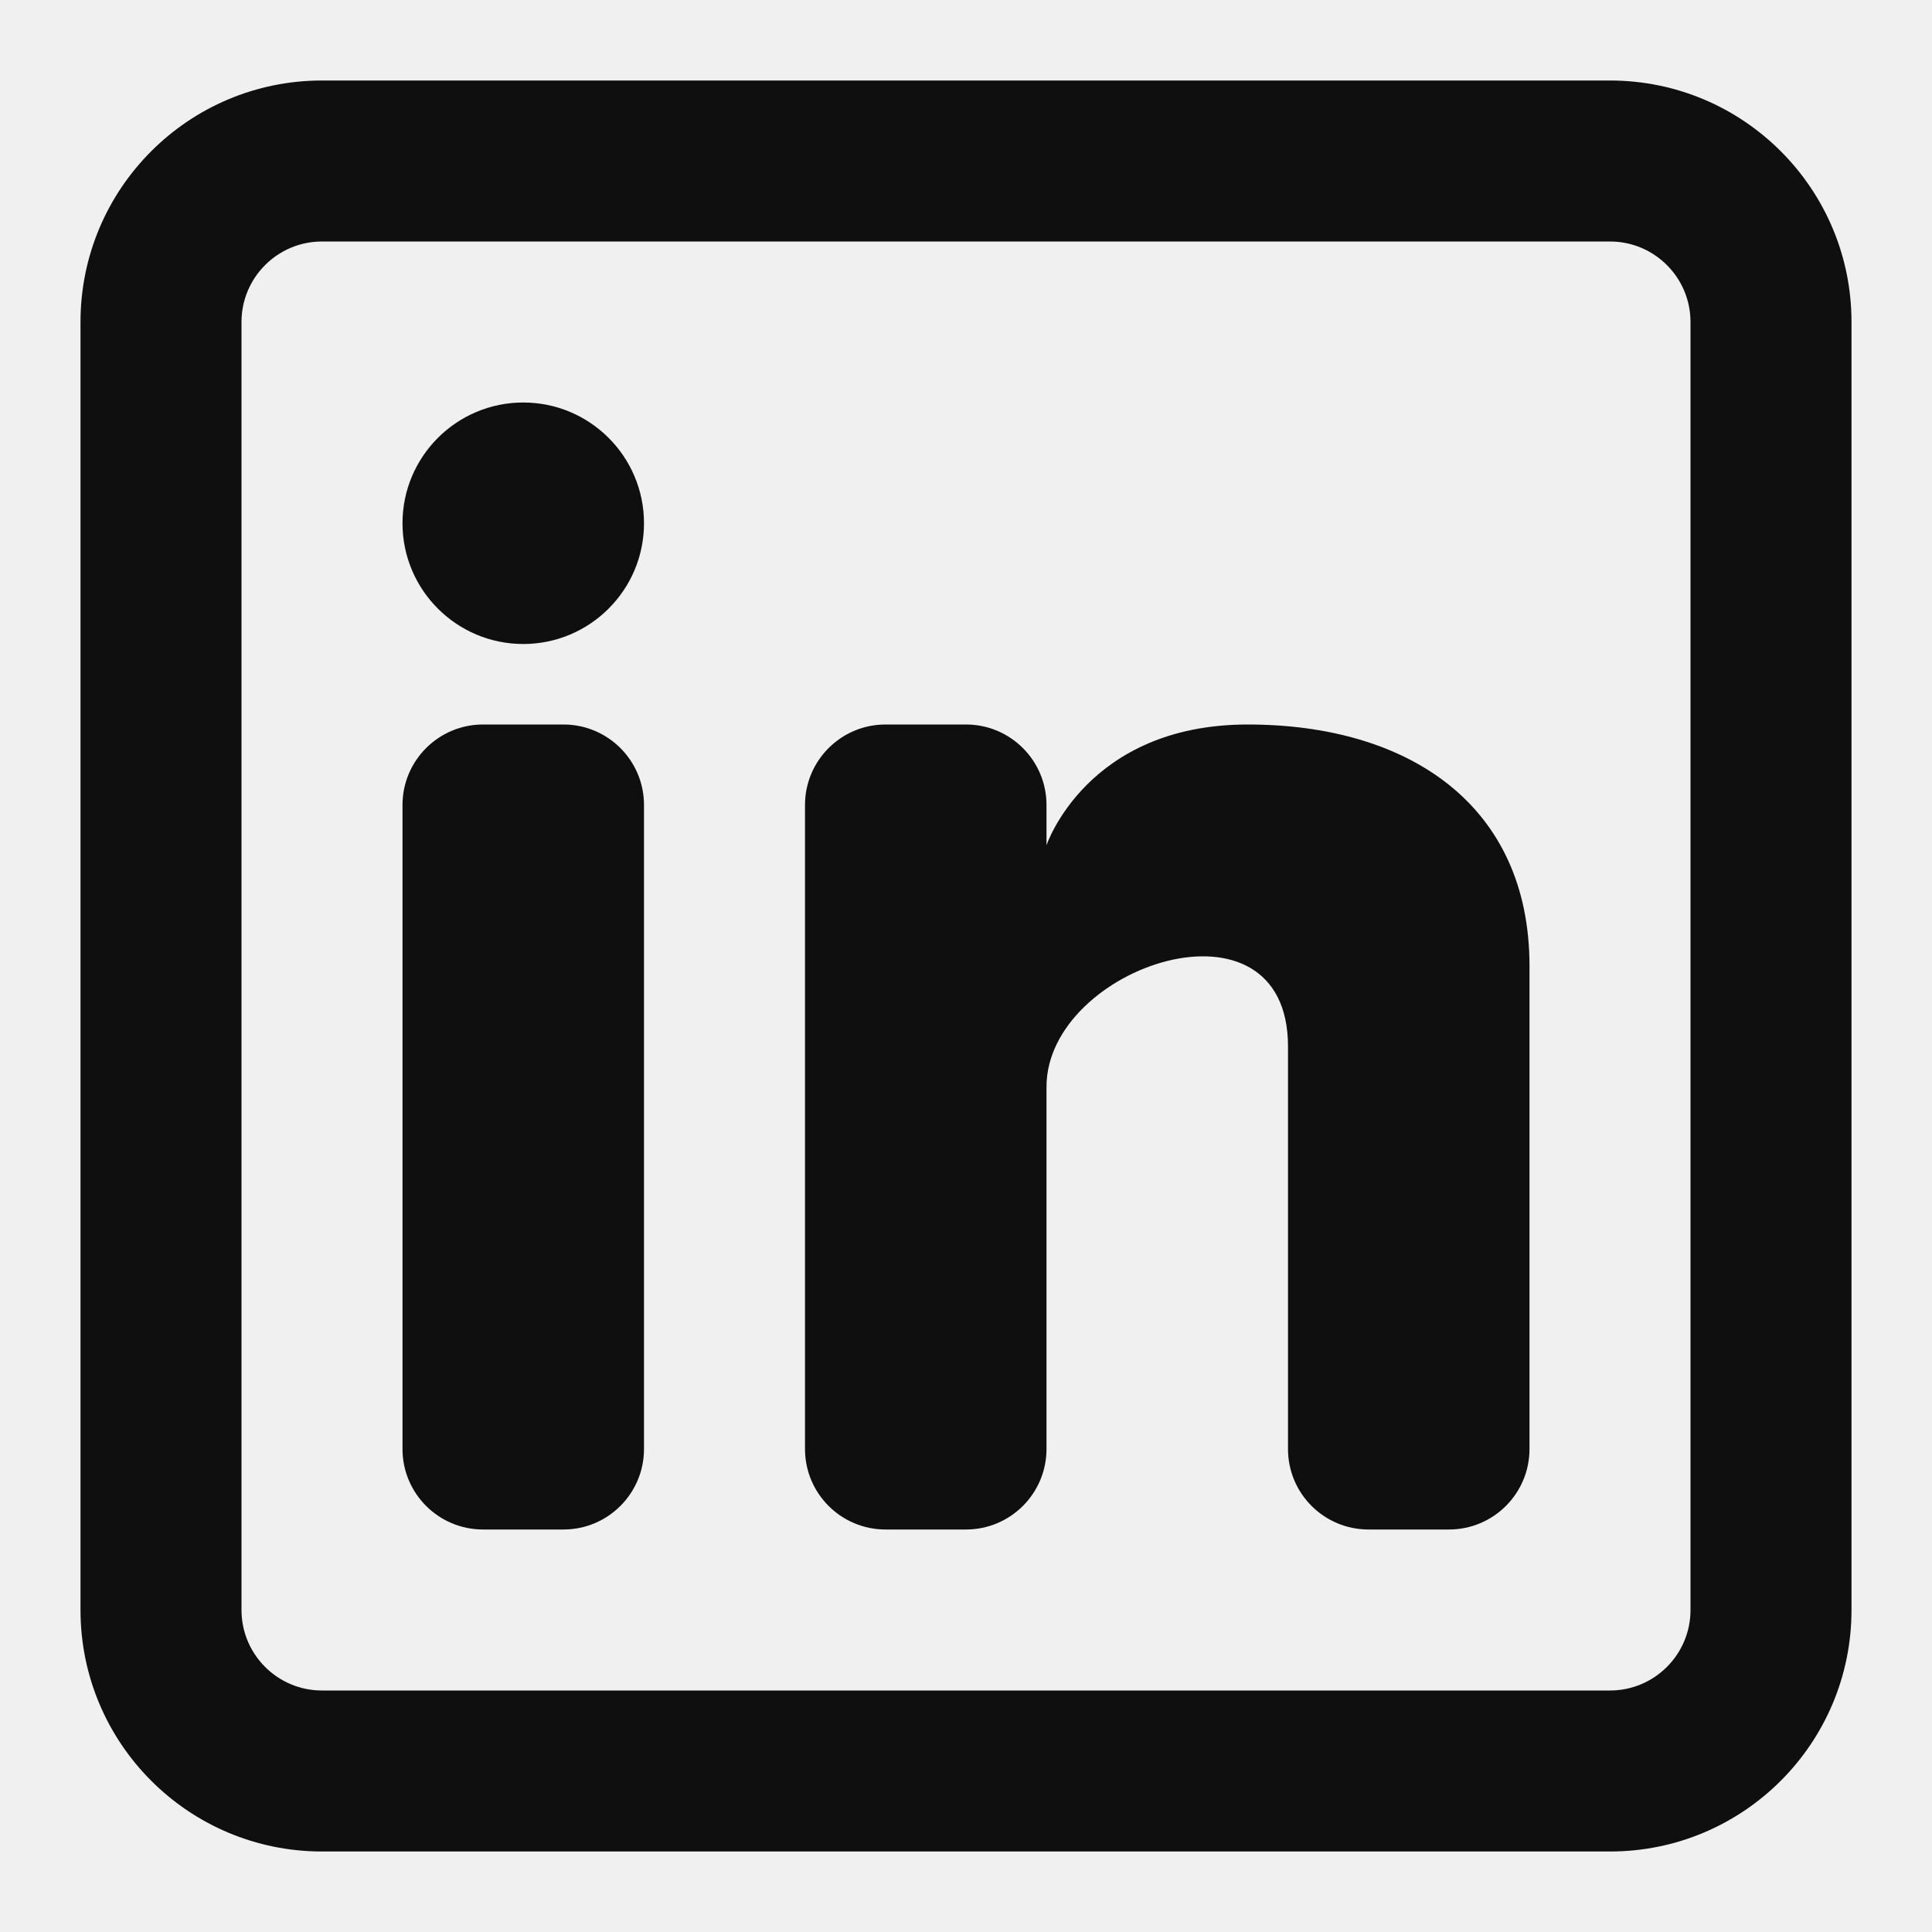
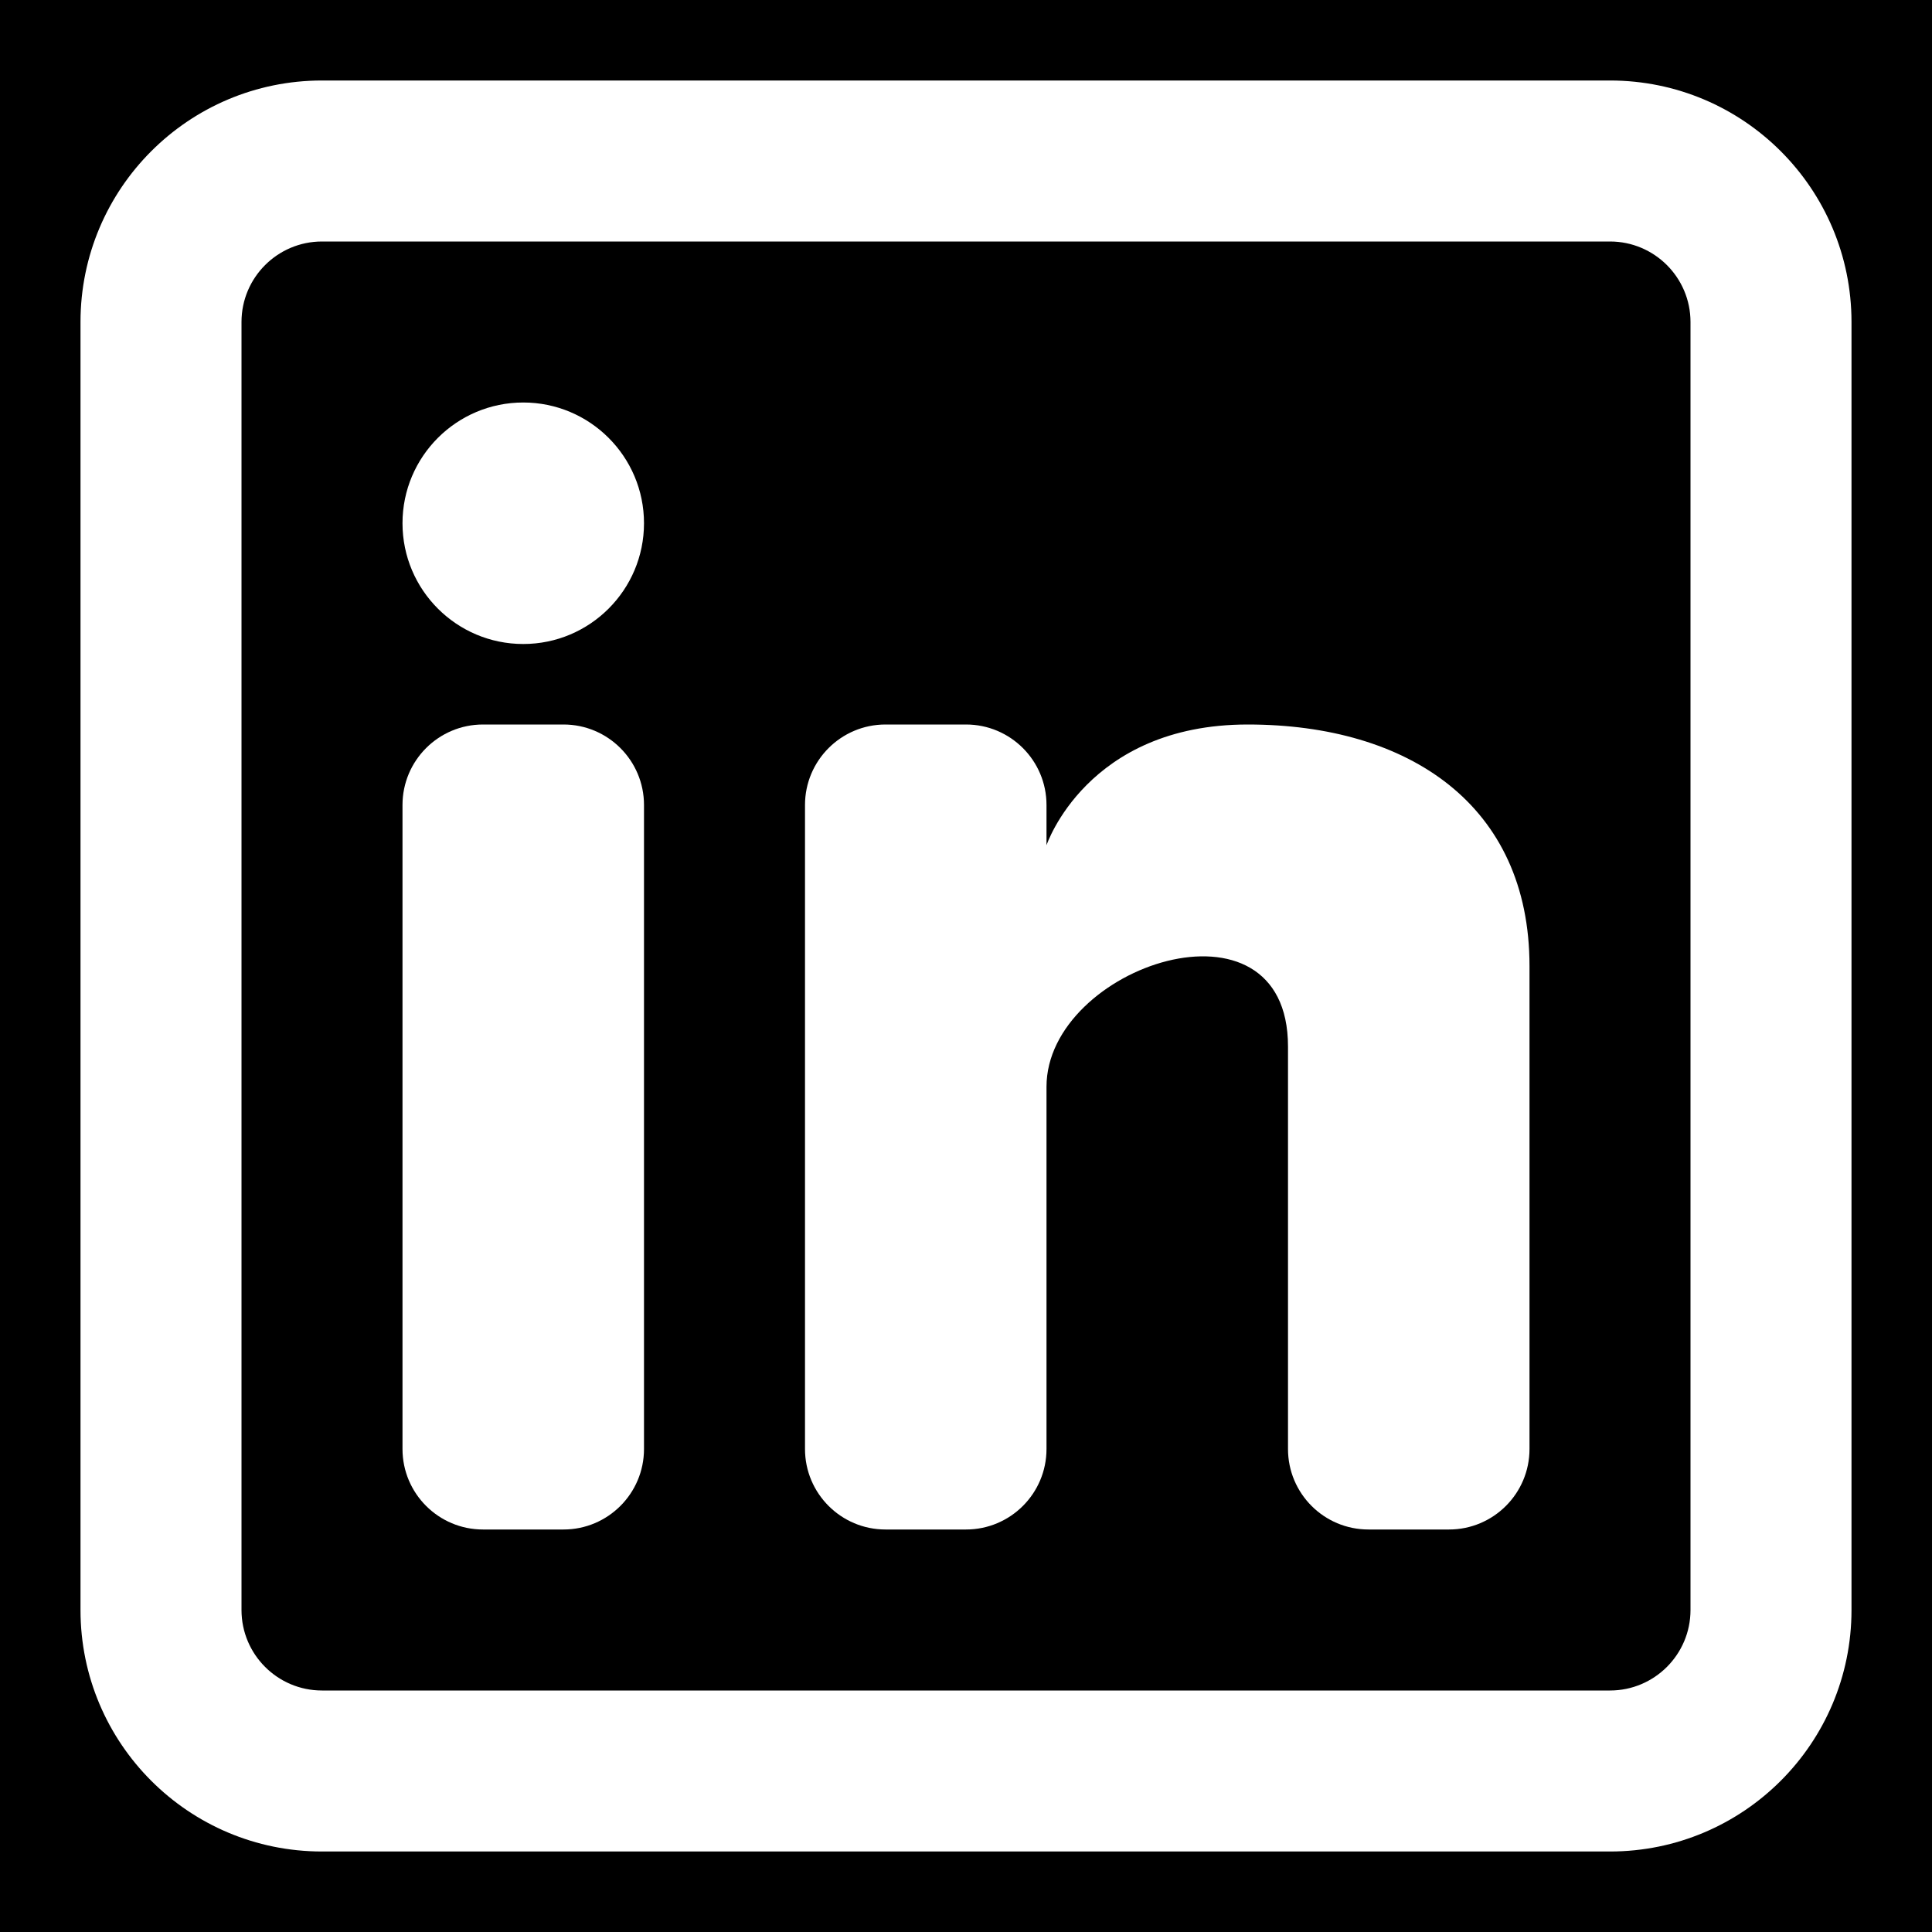
- <svg xmlns="http://www.w3.org/2000/svg" width="800px" height="800px" viewBox="0 0 24 24" fill="none">
-   <path d="M6.5 8C7.328 8 8 7.328 8 6.5C8 5.672 7.328 5 6.5 5C5.672 5 5 5.672 5 6.5C5 7.328 5.672 8 6.5 8Z" fill="#0F0F0F" />
-   <path d="M5 10C5 9.448 5.448 9 6 9H7C7.552 9 8 9.448 8 10V18C8 18.552 7.552 19 7 19H6C5.448 19 5 18.552 5 18V10Z" fill="#0F0F0F" />
-   <path d="M11 19H12C12.552 19 13 18.552 13 18V13.5C13 12 16 11 16 13V18C16 18.553 16.448 19 17 19H18C18.552 19 19 18.552 19 18V12C19 10 17.5 9 15.5 9C13.5 9 13 10.5 13 10.5V10C13 9.448 12.552 9 12 9H11C10.448 9 10 9.448 10 10V18C10 18.552 10.448 19 11 19Z" fill="#0F0F0F" />
-   <path fill-rule="evenodd" clip-rule="evenodd" d="M20 1C21.657 1 23 2.343 23 4V20C23 21.657 21.657 23 20 23H4C2.343 23 1 21.657 1 20V4C1 2.343 2.343 1 4 1H20ZM20 3C20.552 3 21 3.448 21 4V20C21 20.552 20.552 21 20 21H4C3.448 21 3 20.552 3 20V4C3 3.448 3.448 3 4 3H20Z" fill="#0F0F0F" />
+ <svg xmlns="http://www.w3.org/2000/svg" role="img" viewBox="0 0 24 24">
+   <rect width="24" height="24" fill="#000000" />
+   <path d="M6.5 8C7.328 8 8 7.328 8 6.5C8 5.672 7.328 5 6.5 5C5.672 5 5 5.672 5 6.5C5 7.328 5.672 8 6.5 8Z" fill="#ffffff" />
+   <path d="M5 10C5 9.448 5.448 9 6 9H7C7.552 9 8 9.448 8 10V18C8 18.552 7.552 19 7 19H6C5.448 19 5 18.552 5 18V10Z" fill="#ffffff" />
+   <path d="M11 19H12C12.552 19 13 18.552 13 18V13.5C13 12 16 11 16 13V18C16 18.553 16.448 19 17 19H18C18.552 19 19 18.552 19 18V12C19 10 17.5 9 15.5 9C13.5 9 13 10.5 13 10.5V10C13 9.448 12.552 9 12 9H11C10.448 9 10 9.448 10 10V18C10 18.552 10.448 19 11 19Z" fill="#ffffff" />
+   <path fill-rule="evenodd" clip-rule="evenodd" d="M20 1C21.657 1 23 2.343 23 4V20C23 21.657 21.657 23 20 23H4C2.343 23 1 21.657 1 20V4C1 2.343 2.343 1 4 1H20ZM20 3C20.552 3 21 3.448 21 4V20C21 20.552 20.552 21 20 21H4C3.448 21 3 20.552 3 20V4C3 3.448 3.448 3 4 3H20Z" fill="#ffffff" />
</svg>
